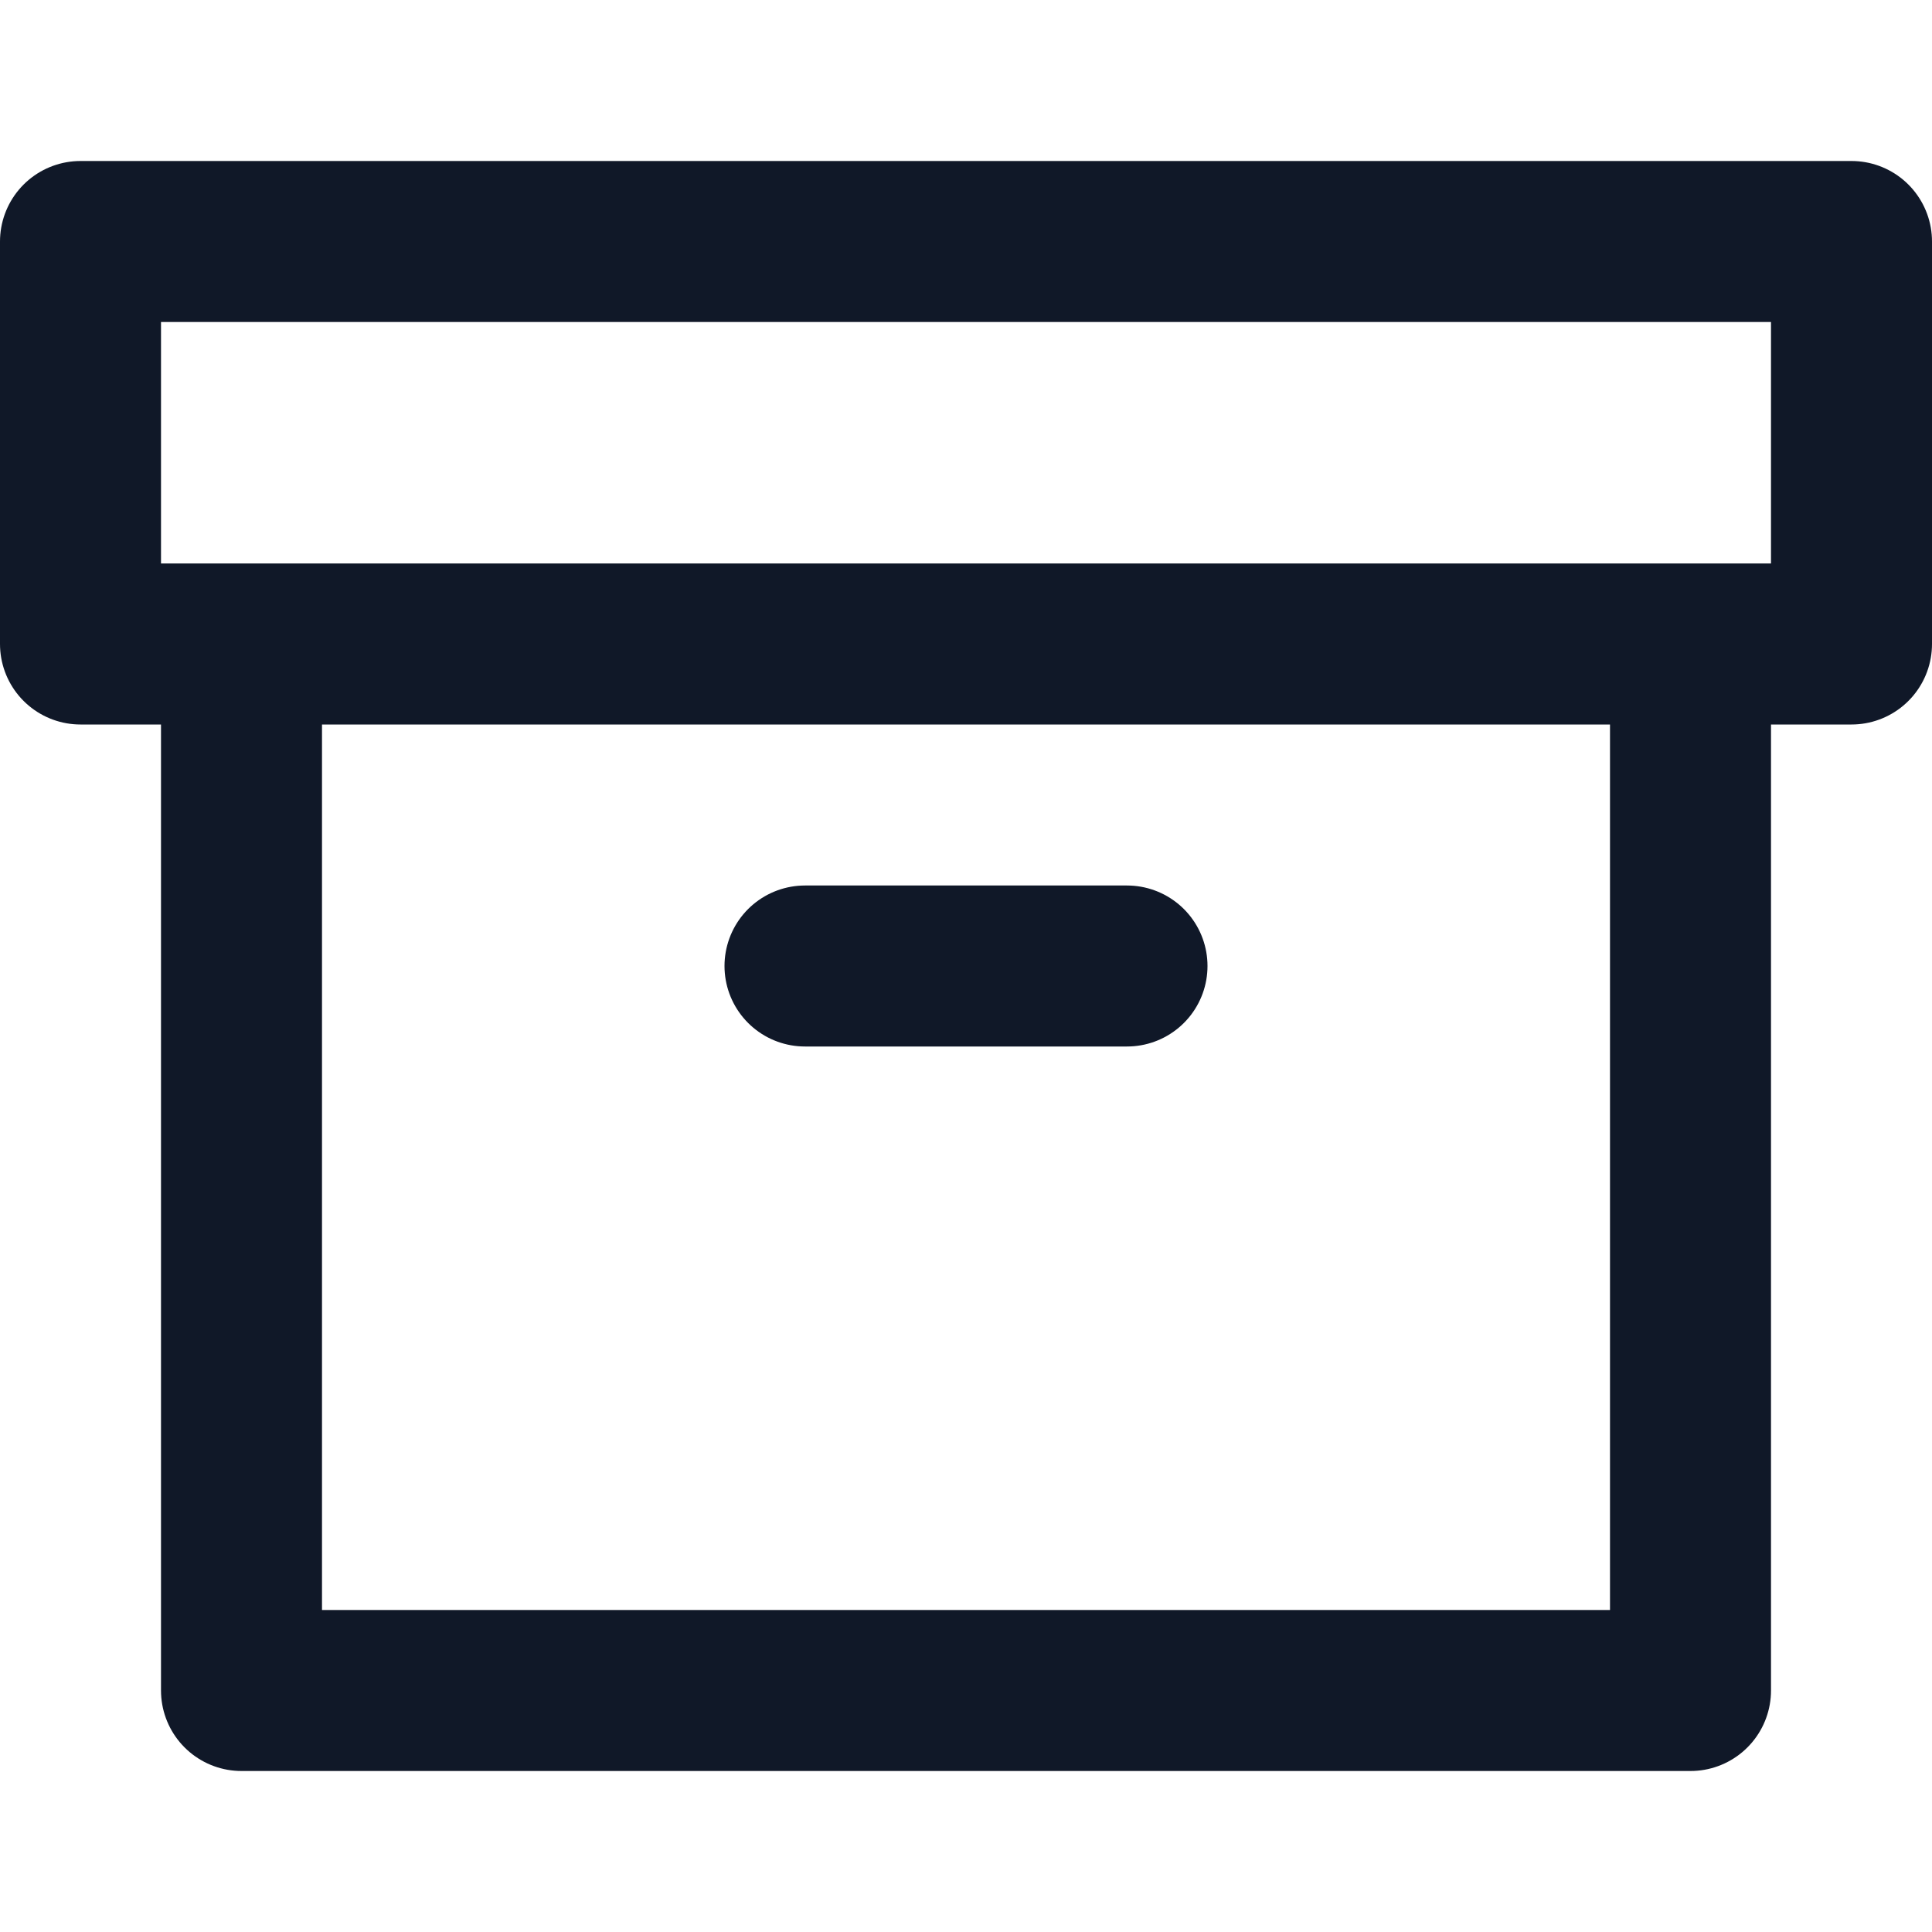
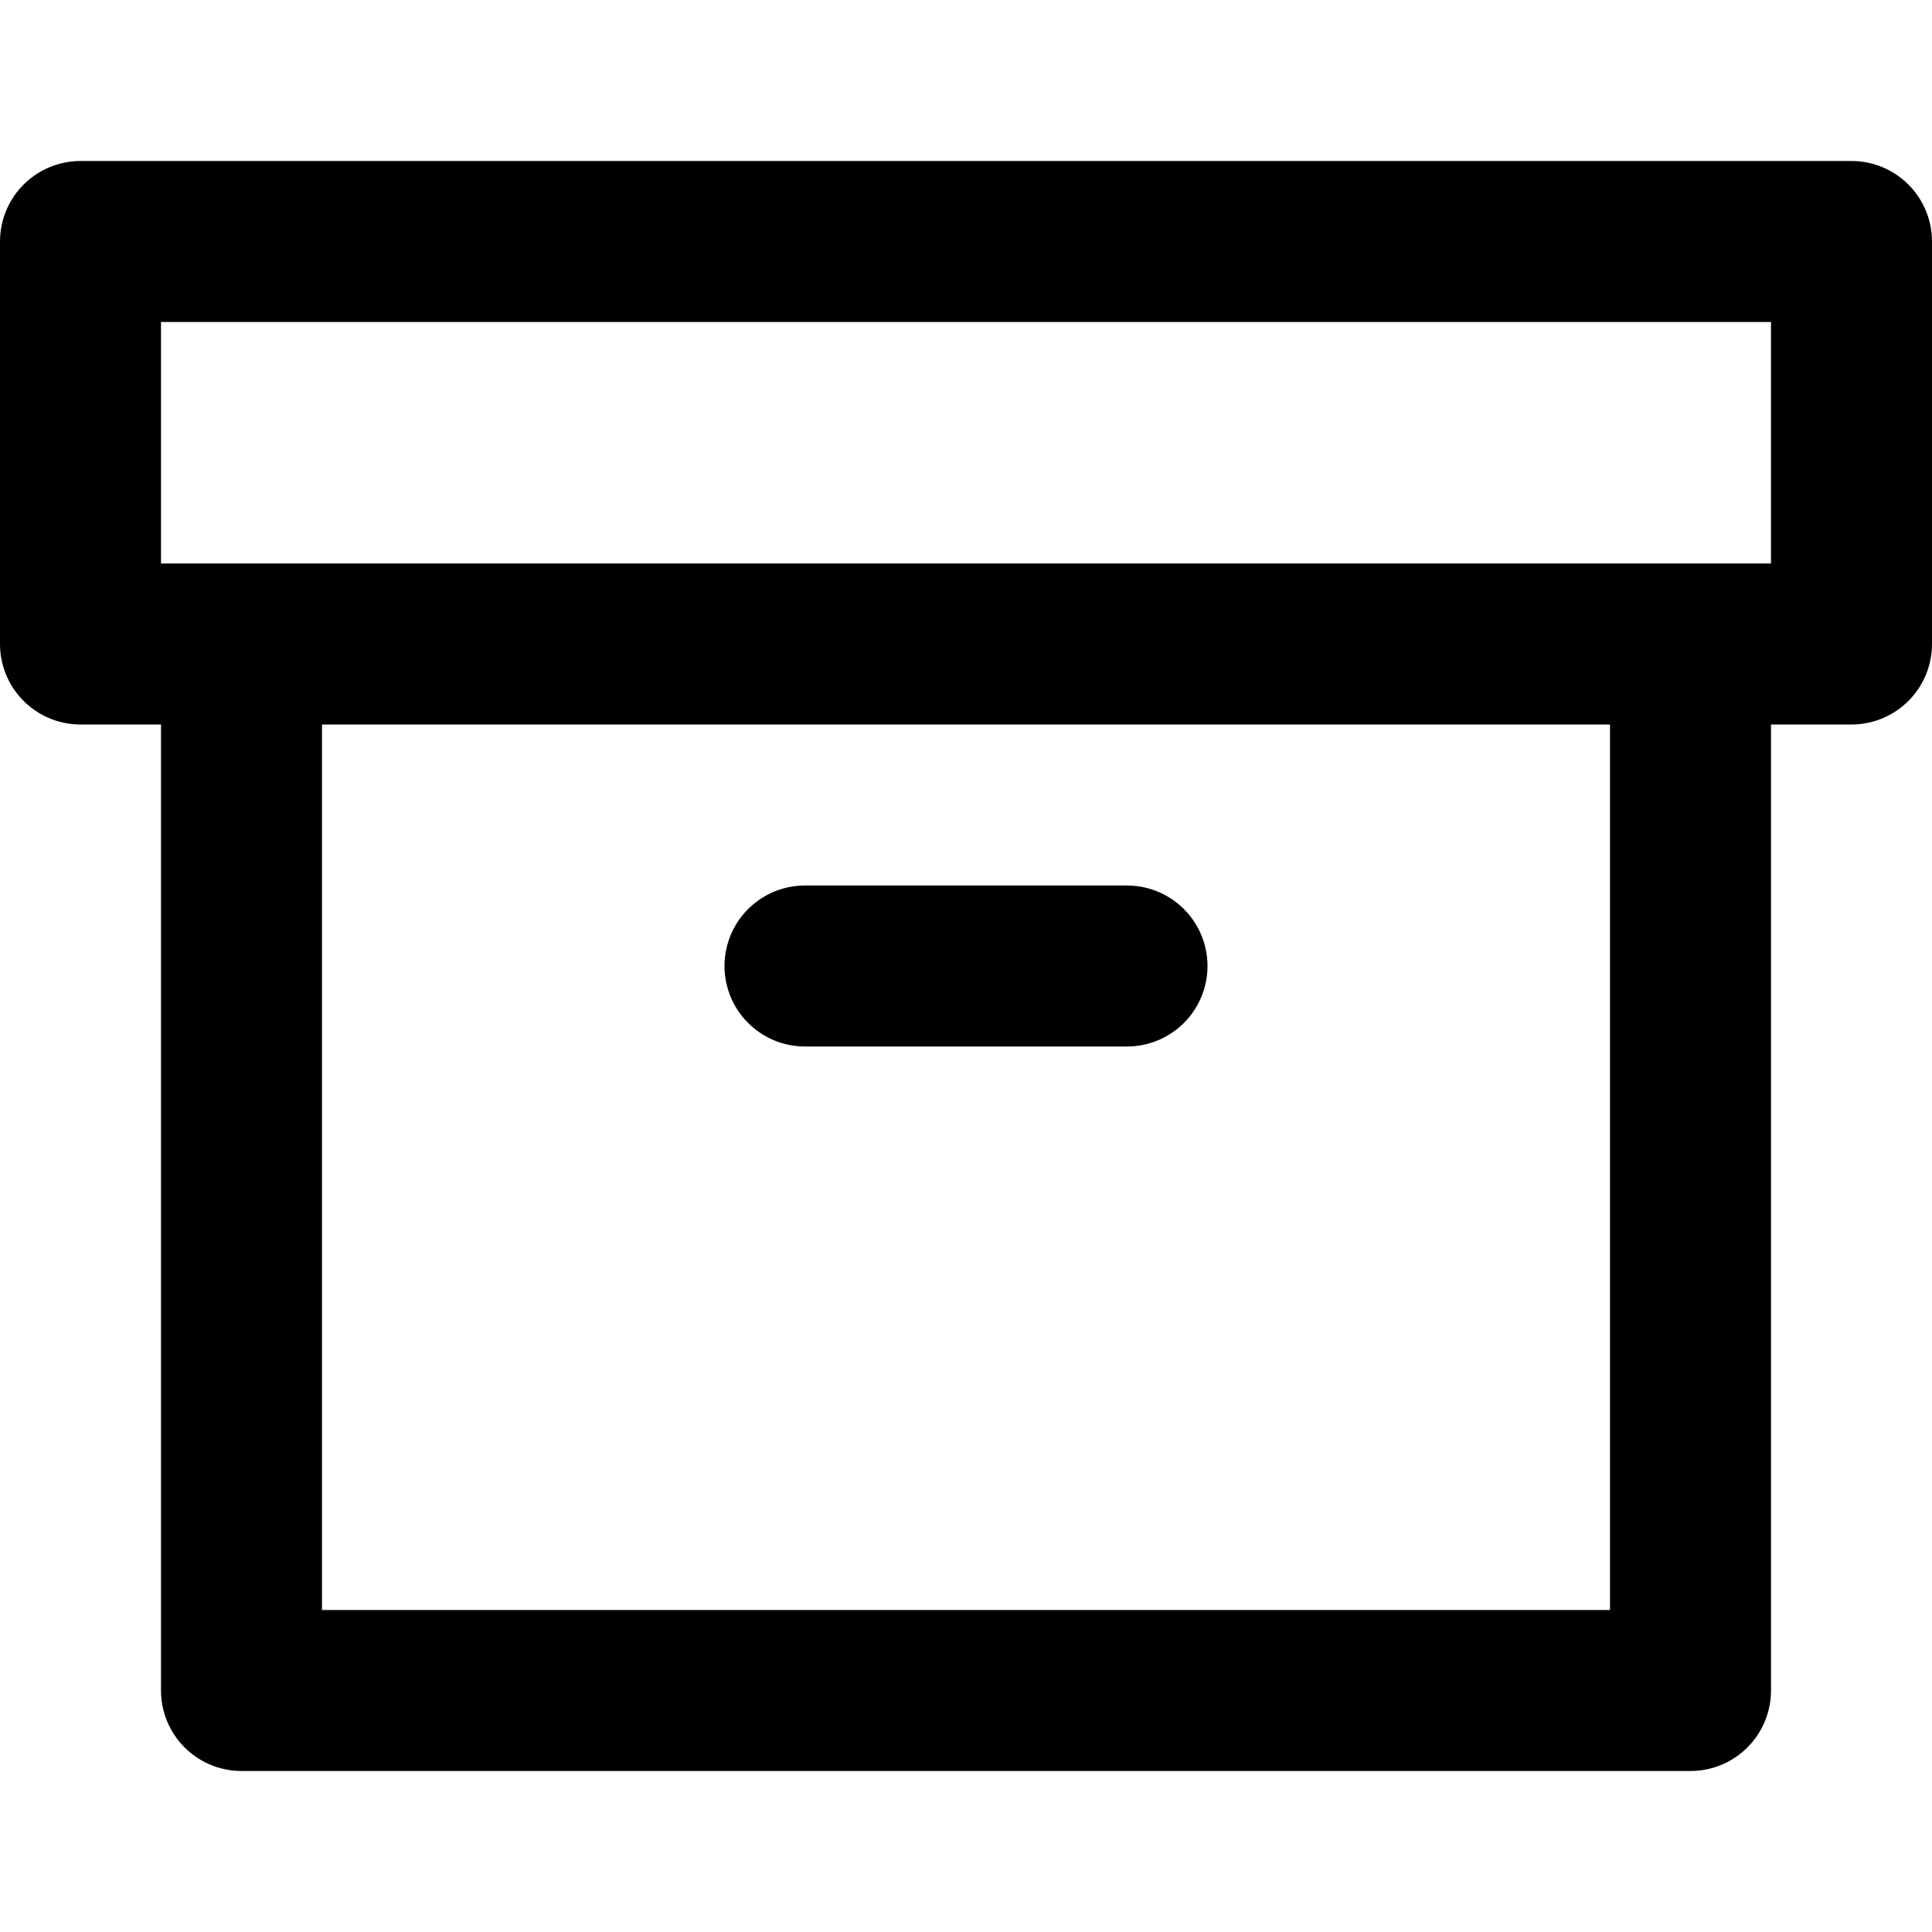
<svg xmlns="http://www.w3.org/2000/svg" width="24" height="24" fill="none">
-   <path stroke="#101828" stroke-linecap="round" stroke-linejoin="round" stroke-width="2" d="M21 8v13H3V8m7 4h4M1 3h22v5H1z" />
+   <path stroke="currentColor" stroke-linecap="round" stroke-linejoin="round" stroke-width="2" d="M21 8v13H3V8m7 4h4M1 3h22v5H1z" />
</svg>
